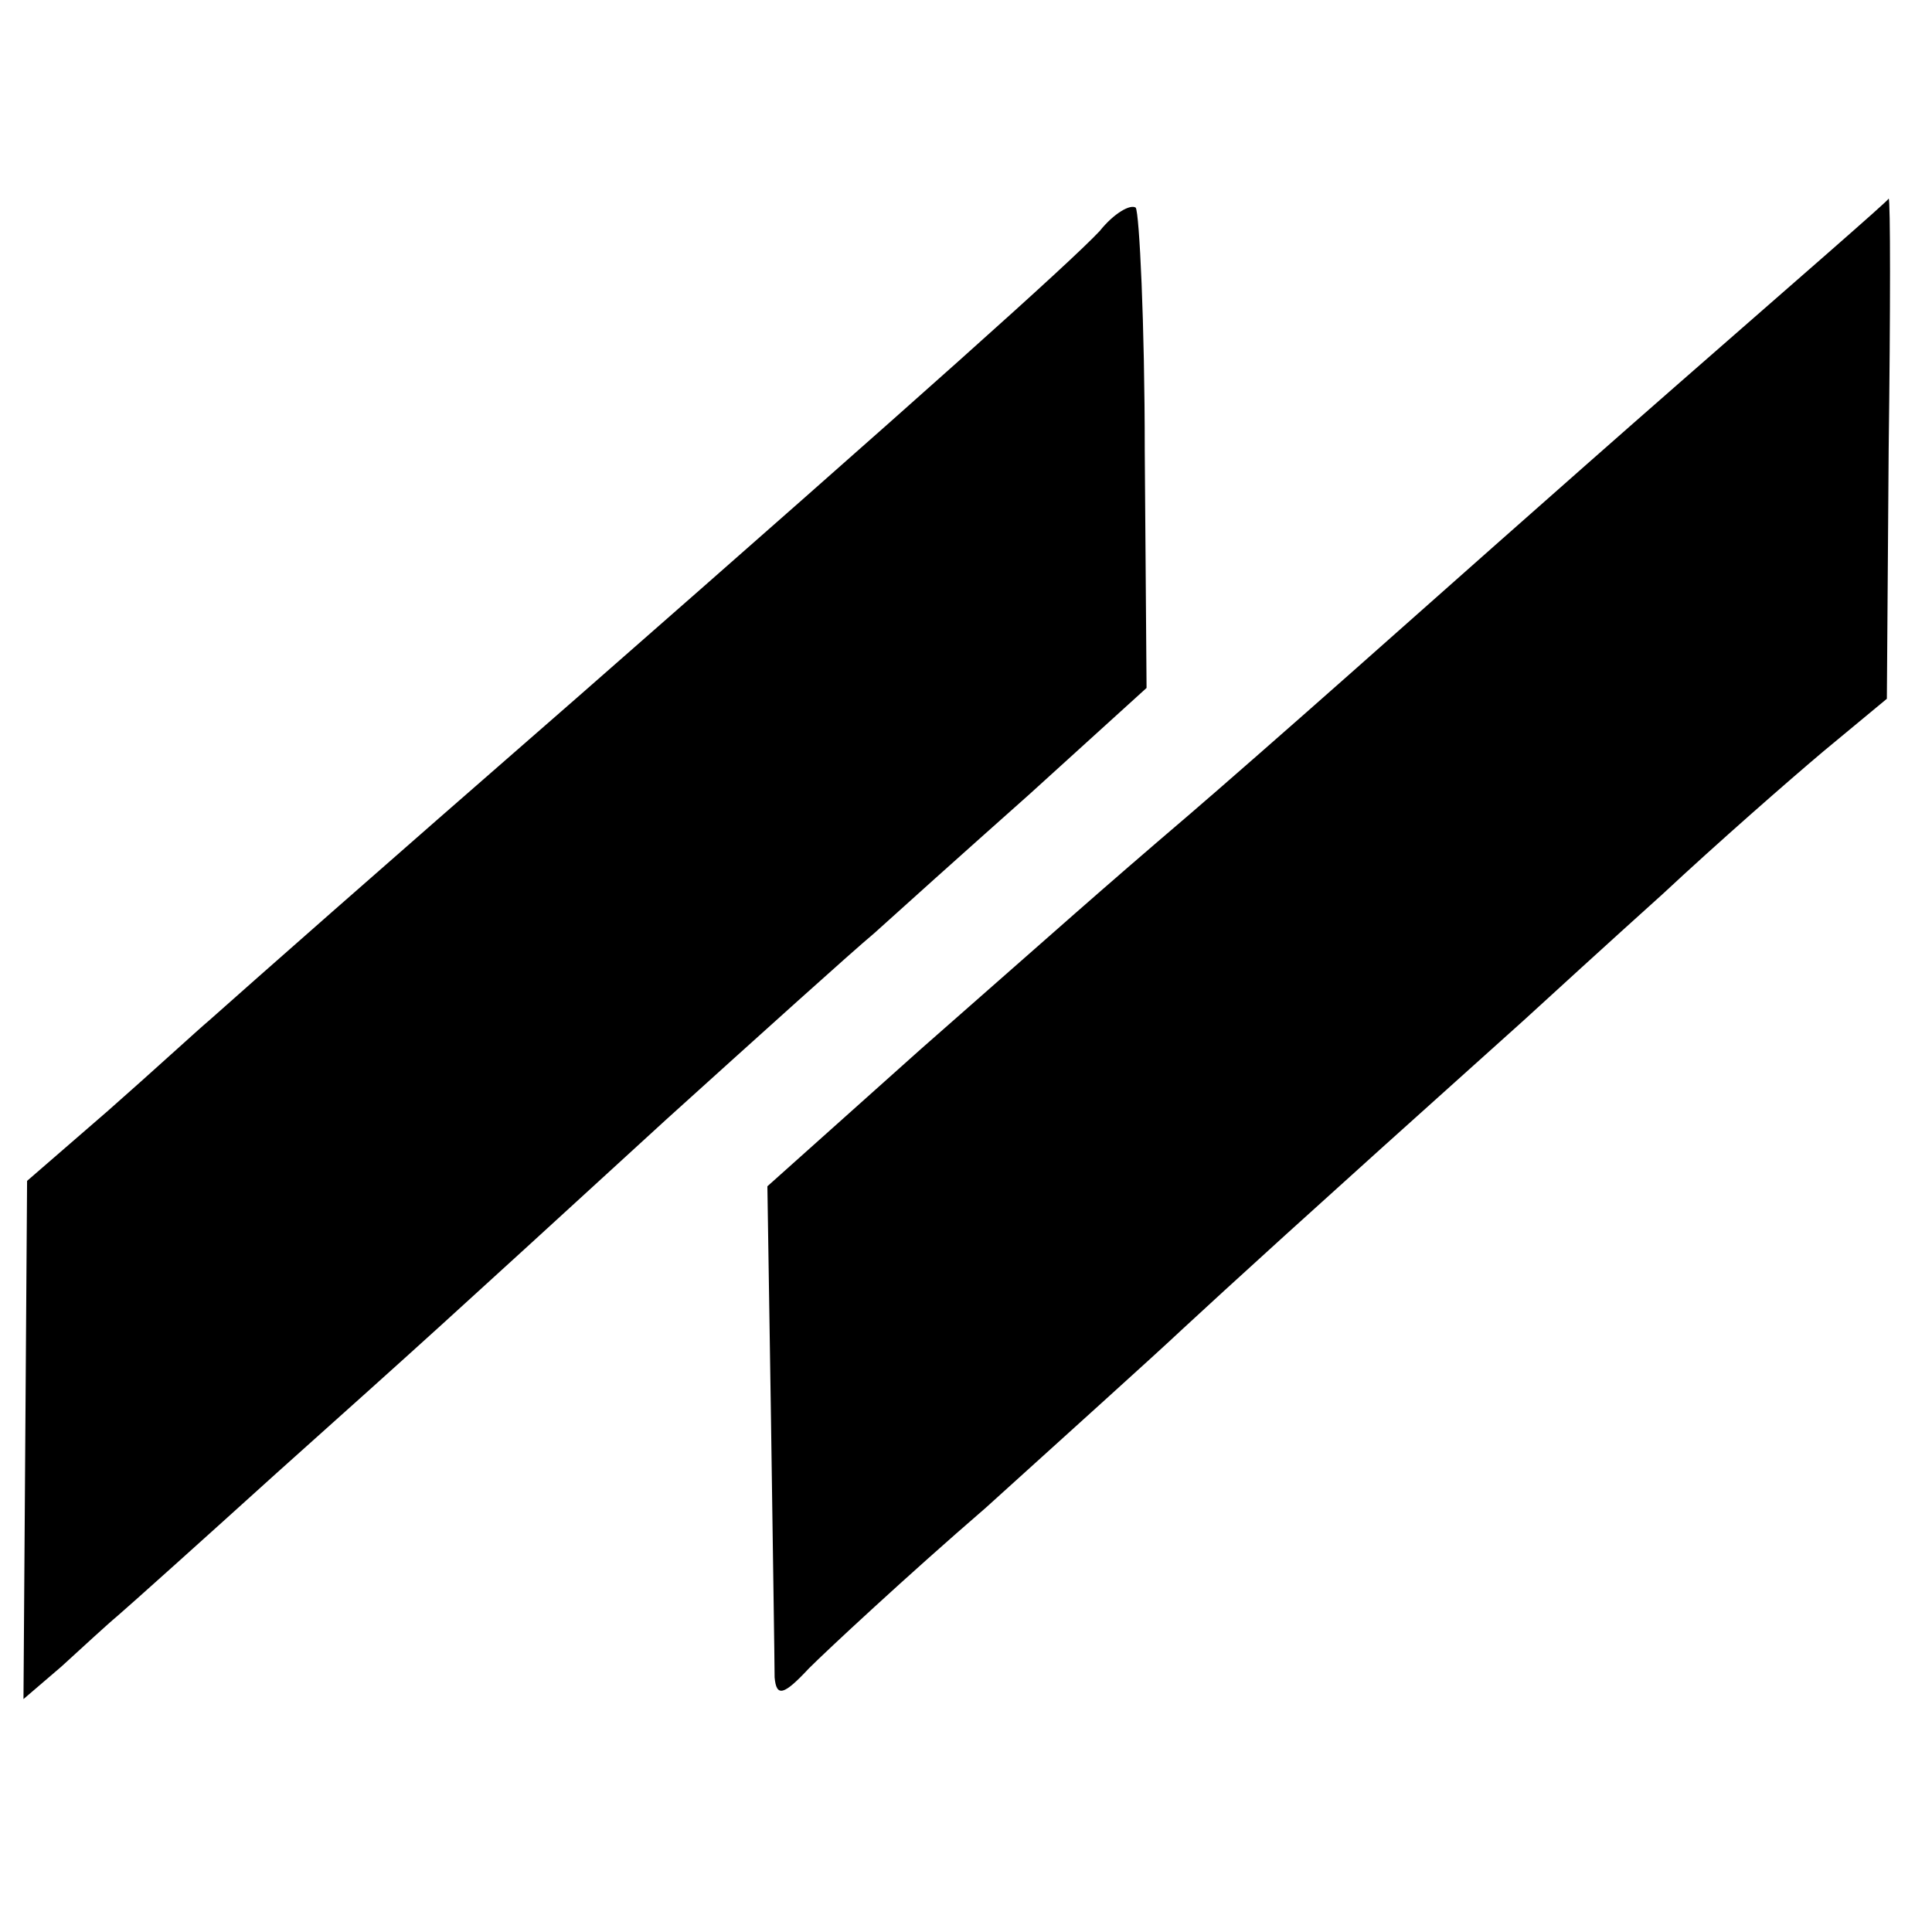
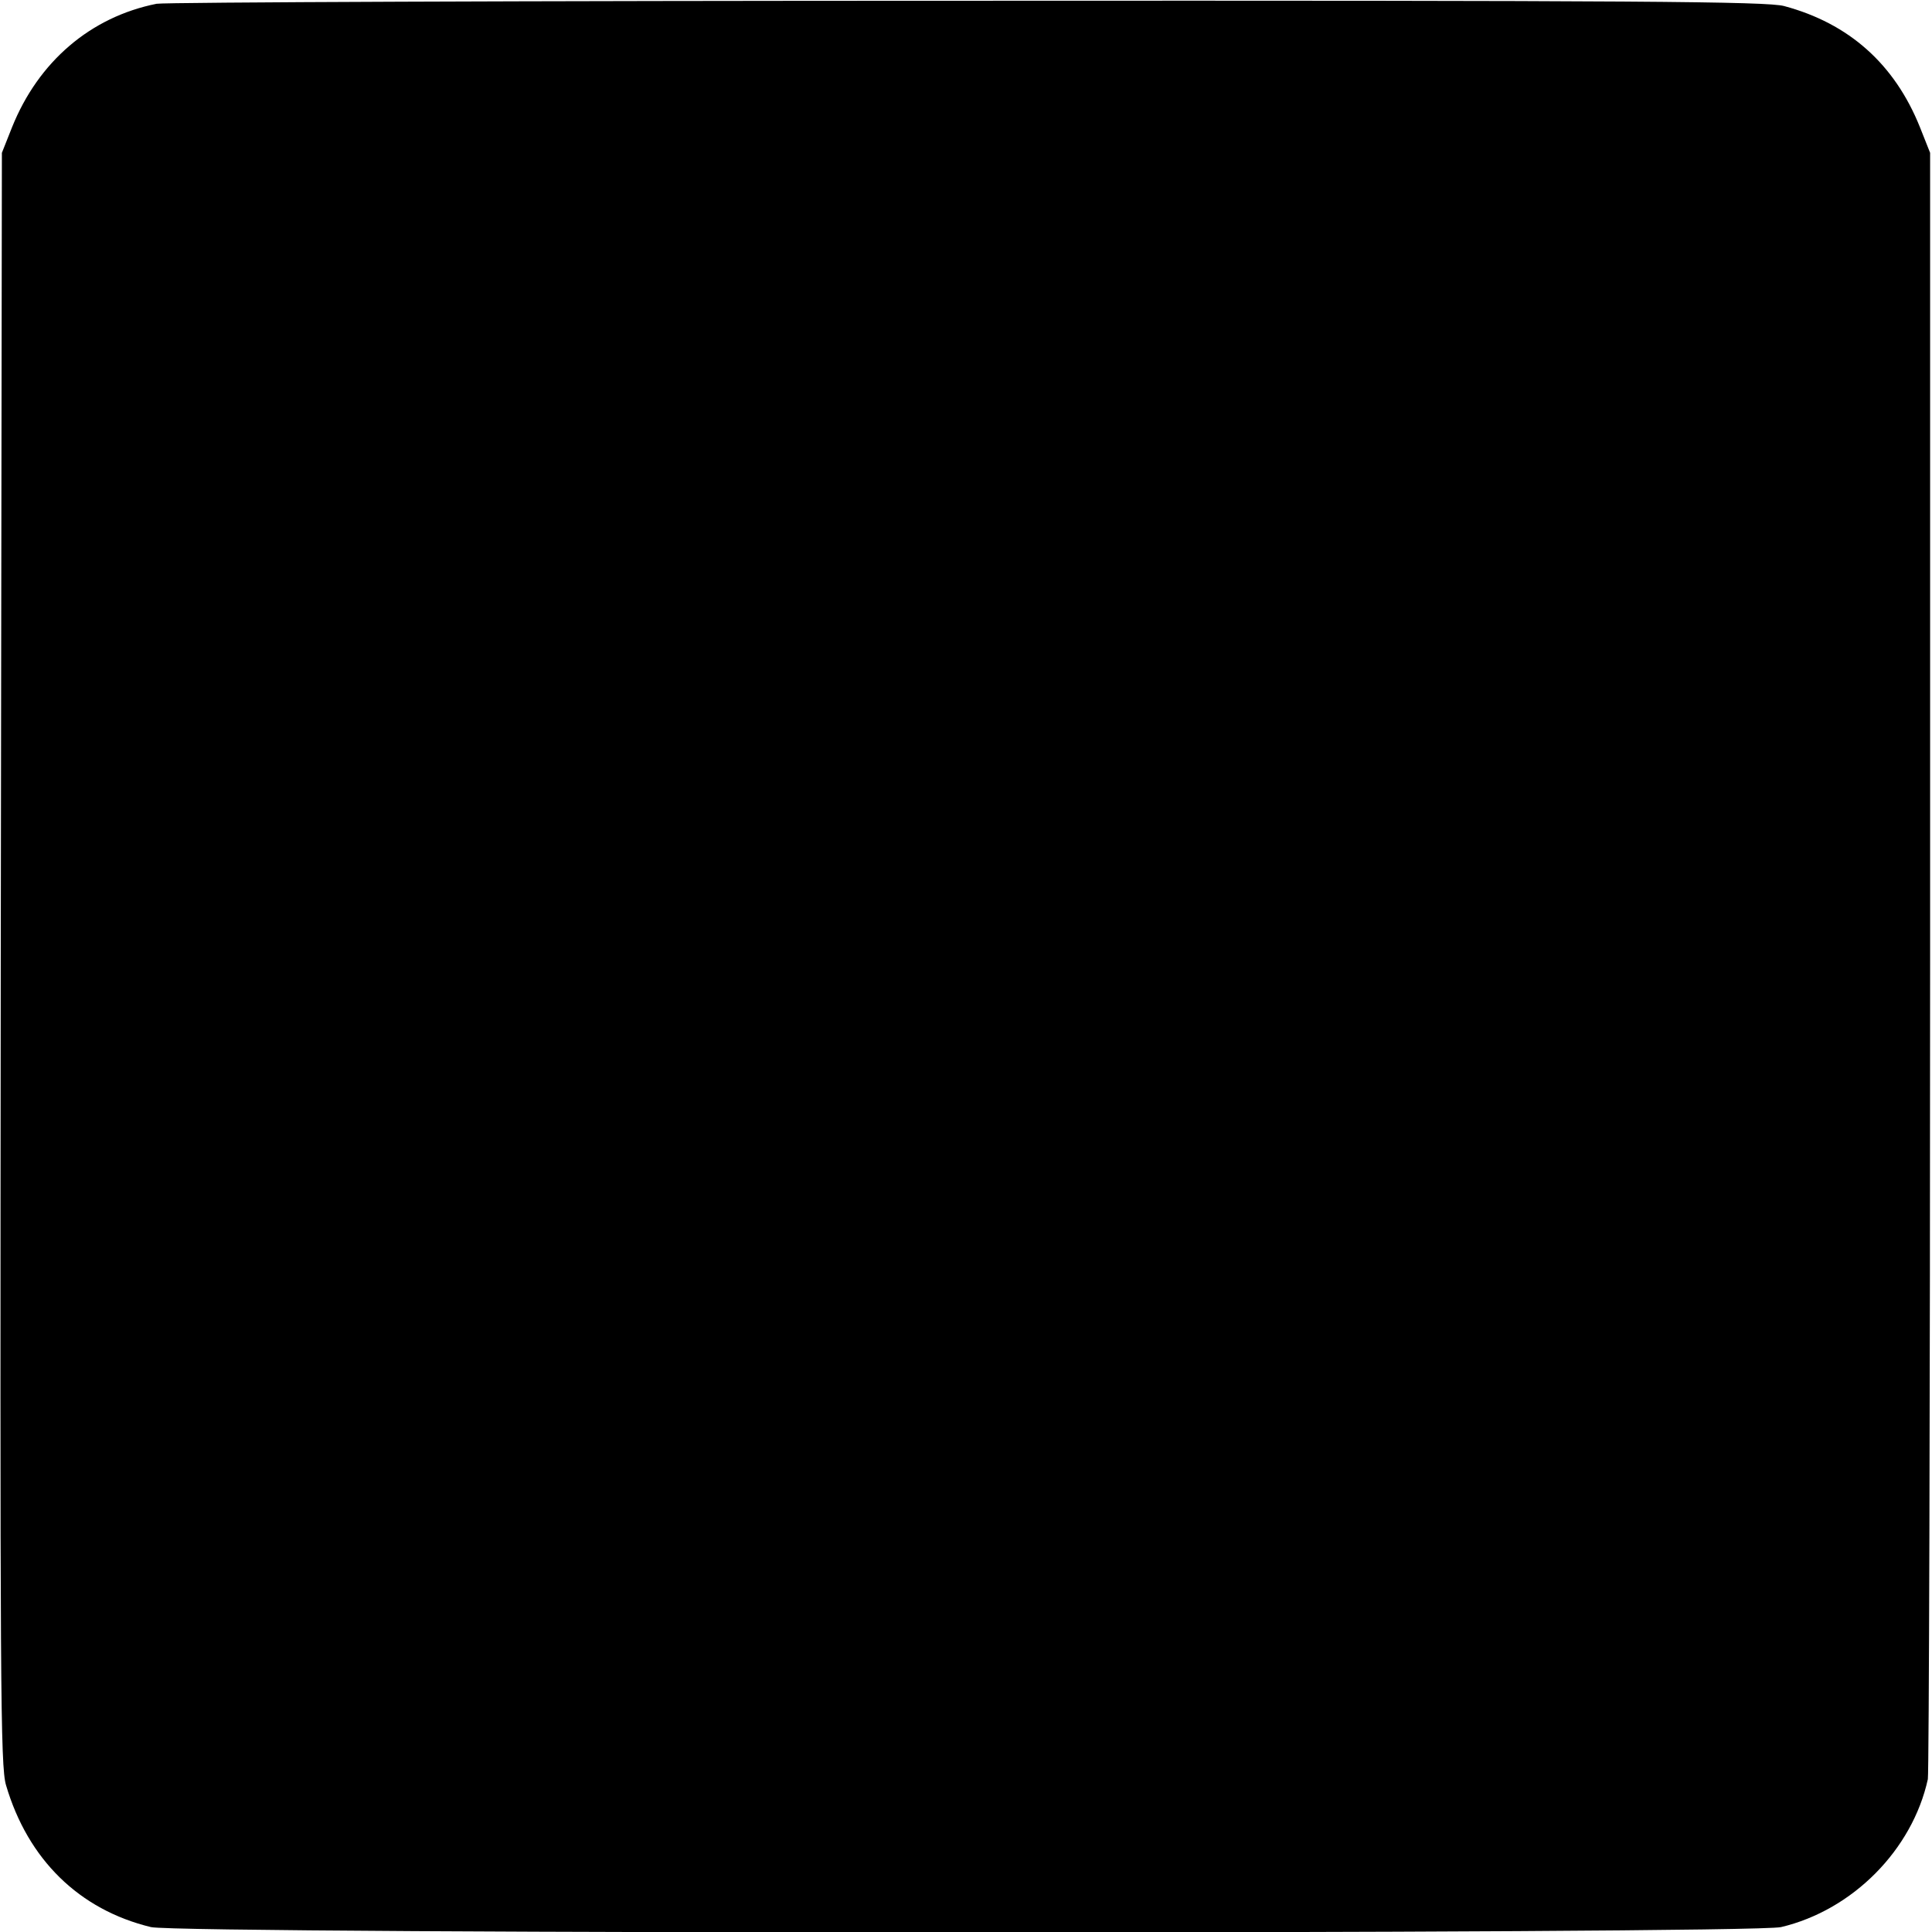
- <svg xmlns="http://www.w3.org/2000/svg" version="1.0" width="107pt" height="107pt" viewBox="0 0 107 107" preserveAspectRatio="xMidYMid meet">
-   <g transform="translate(0,107) scale(0.1,-0.1)" fill="#000000" stroke="none">
-     <path d="M609 942 c-17 -18 -95 -88 -289 -258 -117 -102 -177 -155 -204 -179 -6 -5 -31 -28 -56 -50 l-45 -39 -1 -144 -1 -143 21 18 c11 10 25 23 31 28 7 6 46 41 88 79 86 77 86 77 216 196 52 47 103 93 115 103 11 10 50 45 86 77 l65 59 -1 131 c0 71 -3 132 -5 135 -3 2 -12 -3 -20 -13z" />
-     <path d="M929 857 c-64 -56 -145 -128 -180 -159 -35 -31 -75 -66 -89 -78 -55 -47 -68 -59 -150 -131 l-85 -76 2 -129 c1 -71 2 -135 2 -143 1 -11 5 -10 19 5 10 10 54 51 98 89 43 39 92 83 109 99 26 24 63 58 189 171 12 11 47 43 77 70 30 28 70 63 89 79 l35 29 1 138 c1 77 1 139 0 139 0 -1 -53 -47 -117 -103z" />
+ <svg xmlns="http://www.w3.org/2000/svg" version="1.0" width="512pt" height="512pt" viewBox="0 0 512 512" preserveAspectRatio="xMidYMid meet">
+   <g transform="translate(0,512) scale(0.1,-0.1)" fill="#000000" stroke="none">
+     <path d="M415 5110 c-175 -35 -313 -153 -383 -327 l-27 -68 -3 -2136 c-2 -1934 -1 -2140 14 -2190 58 -197 194 -330 384 -376 80 -19 4238 -19 4320 0 190 45 348 205 389 392 3 17 6 993 6 2170 l0 2140 -27 68 c-67 167 -188 275 -360 321 -45 12 -375 15 -2163 14 -1160 0 -2128 -4 -2150 -8z" />
  </g>
</svg>
